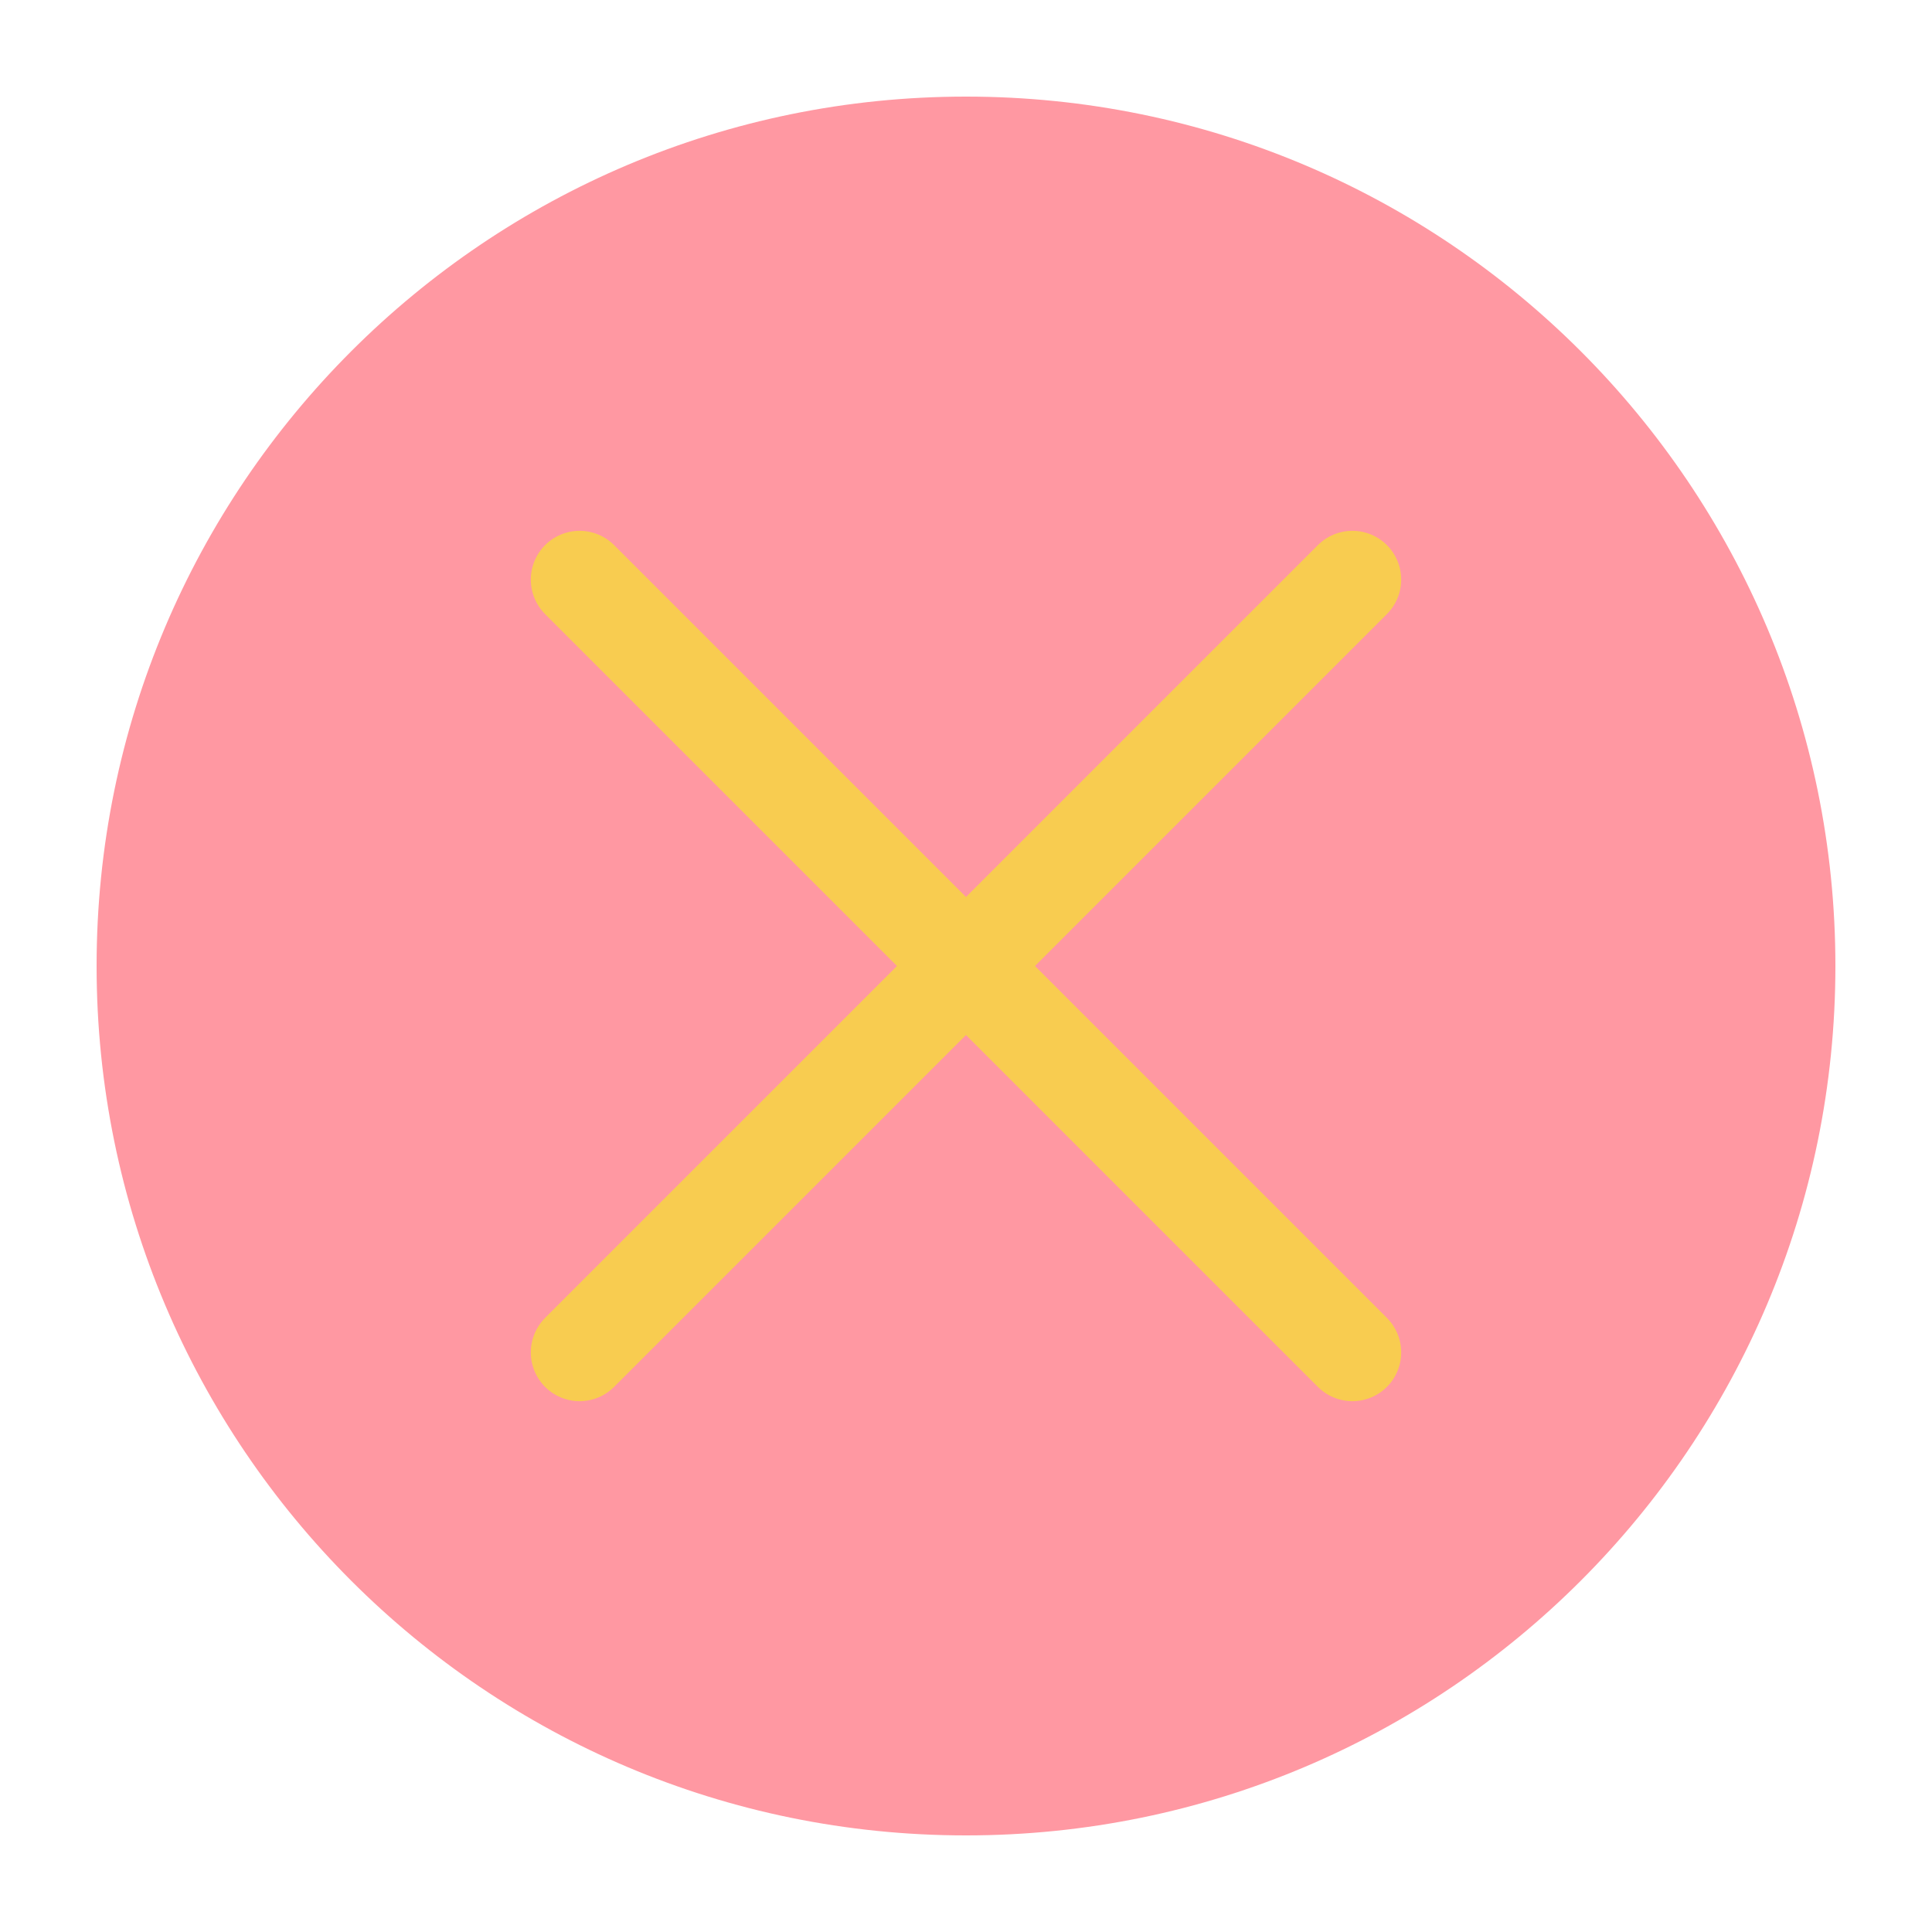
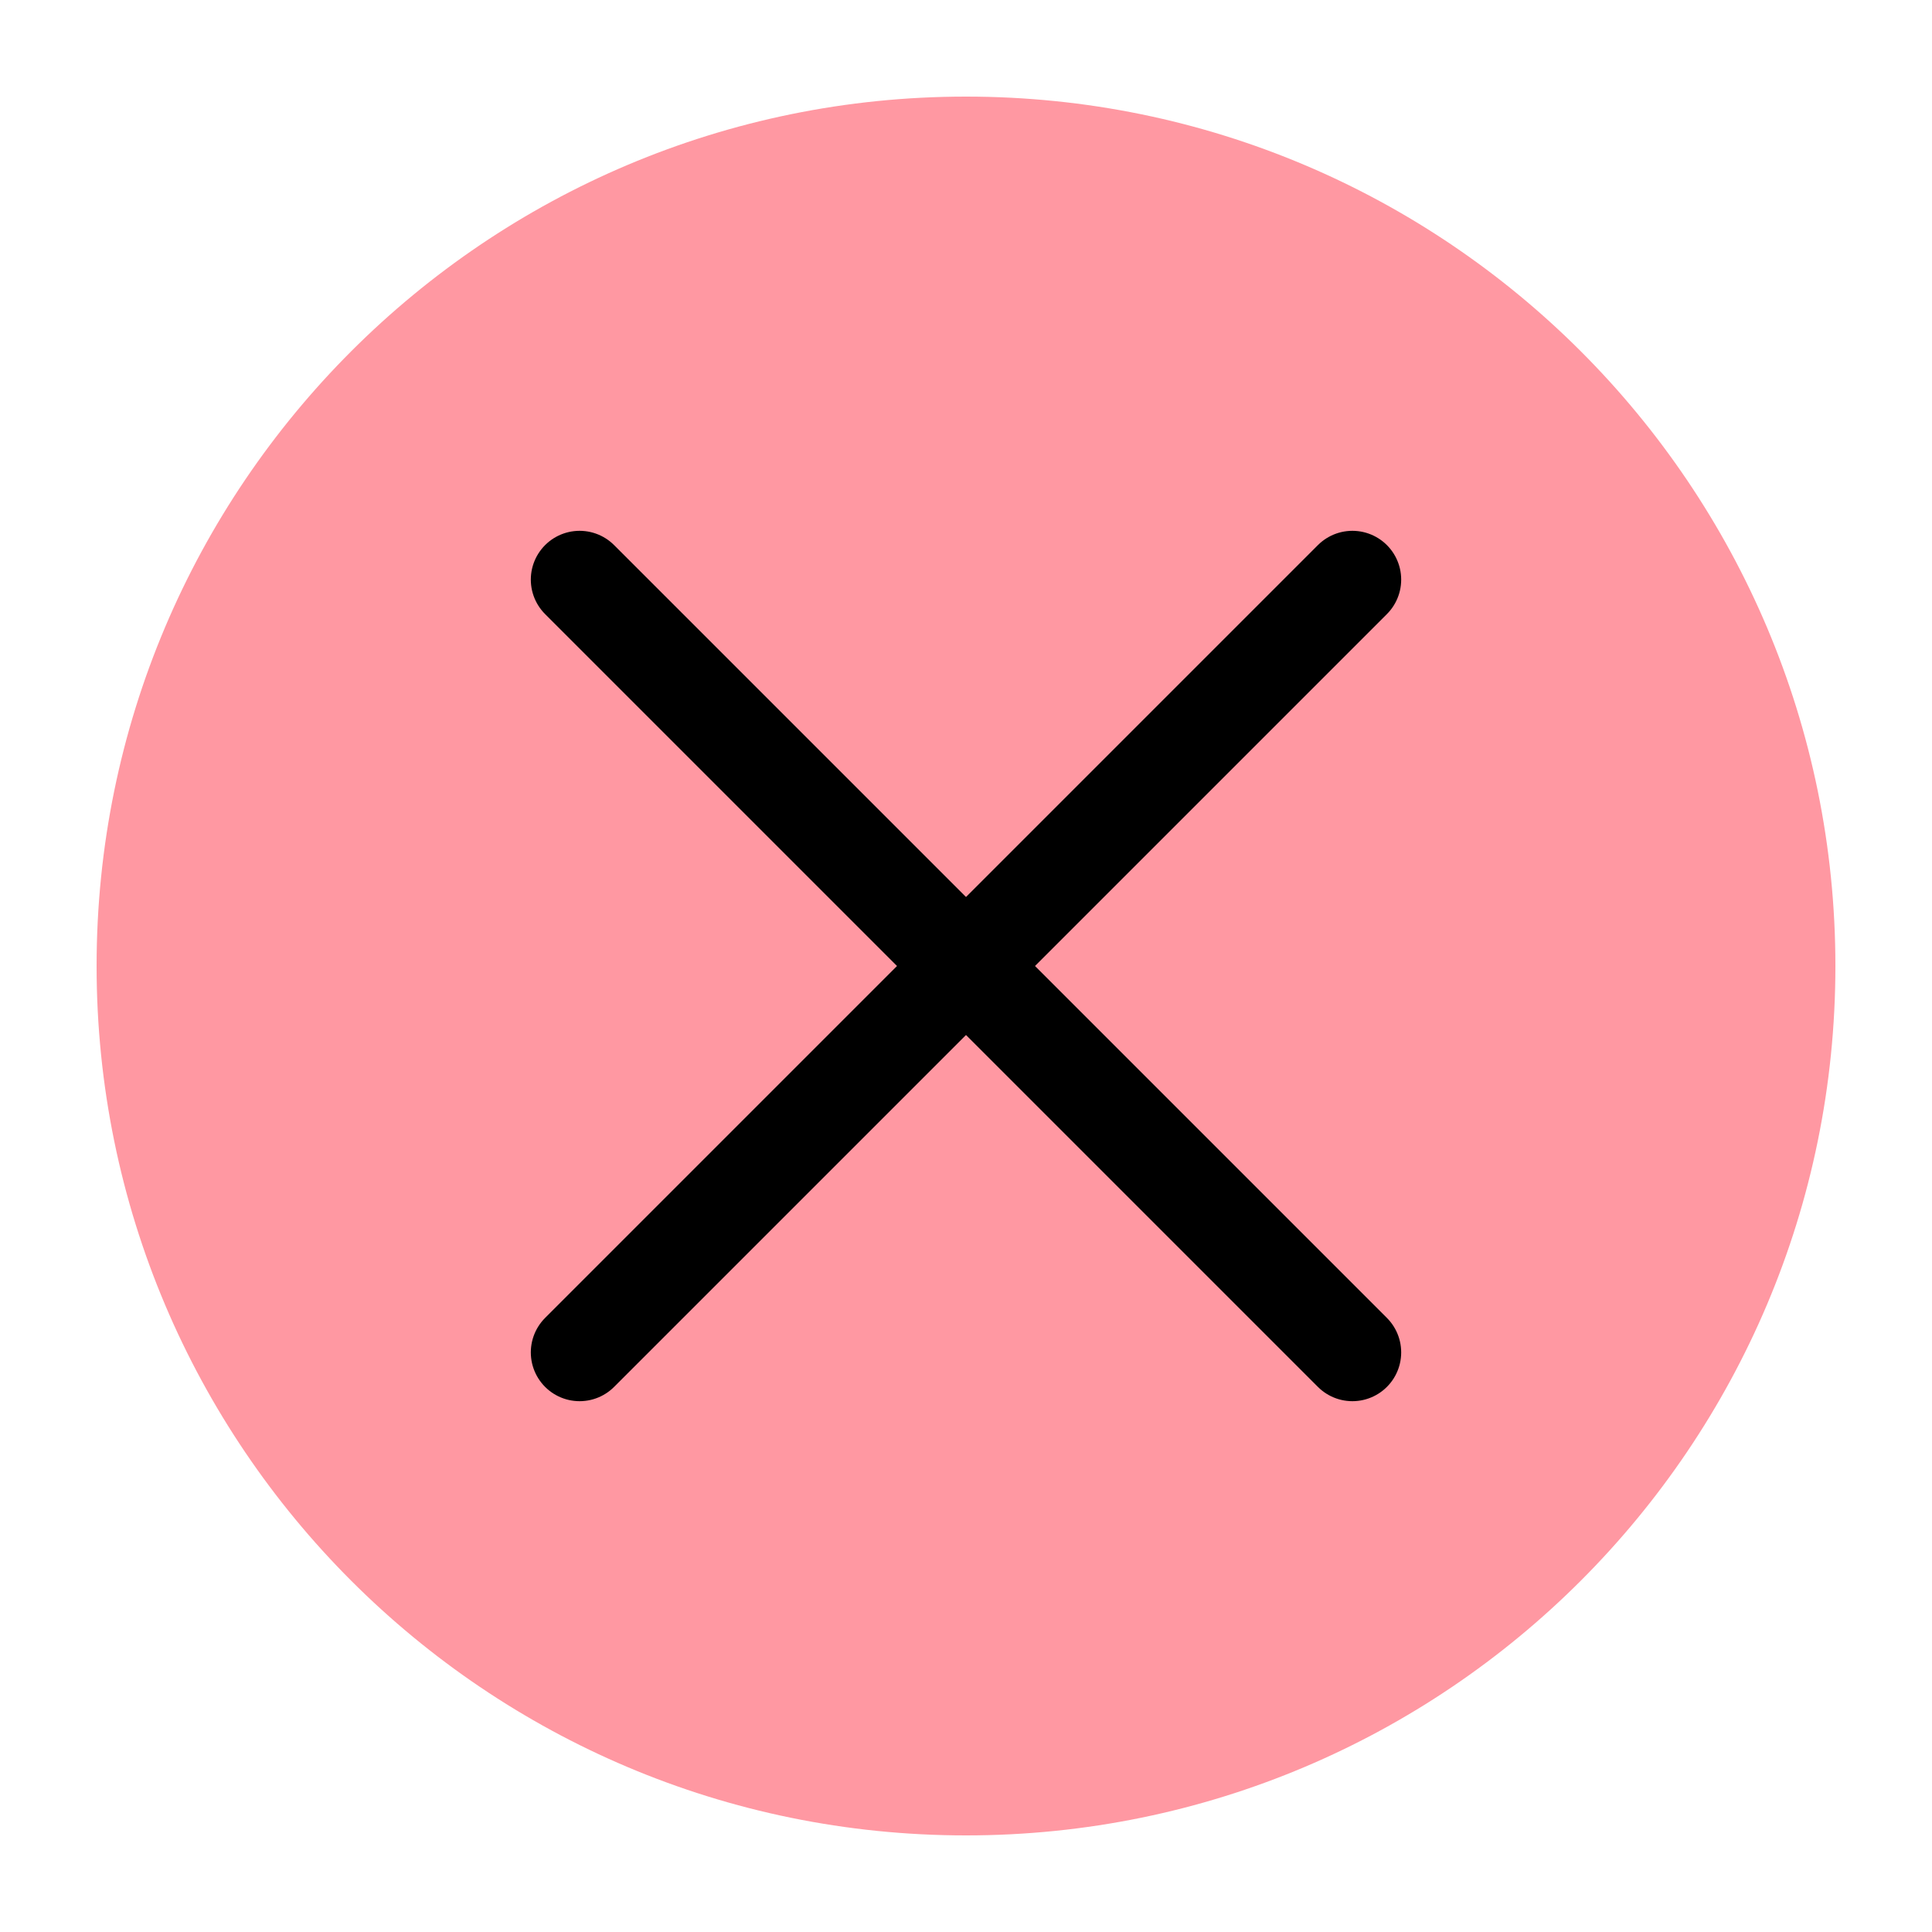
<svg xmlns="http://www.w3.org/2000/svg" viewBox="0 0 50 50" version="1.2" baseProfile="tiny">
  <defs>
</defs>
  <g fill="none" stroke="black" stroke-width="1" fill-rule="evenodd" stroke-linecap="square" stroke-linejoin="bevel">
    <g fill="#ff98a2" fill-opacity="1" stroke="none" transform="matrix(2.5,0,0,2.5,2.5,2.5)" font-family="Noto Sans" font-size="10" font-weight="400" font-style="normal">
      <circle cx="9" cy="9" r="9" />
    </g>
-     <g fill="none" stroke="#f8cc50" stroke-opacity="1" stroke-width="1.01" stroke-linecap="round" stroke-linejoin="miter" stroke-miterlimit="2" transform="matrix(2.5,0,0,2.5,2.5,2.5)" font-family="Noto Sans" font-size="10" font-weight="400" font-style="normal">
+     <g fill="none" stroke="#000000" stroke-opacity="1" stroke-width="1.01" stroke-linecap="round" stroke-linejoin="miter" stroke-miterlimit="2" transform="matrix(2.5,0,0,2.5,2.5,2.5)" font-family="Noto Sans" font-size="10" font-weight="400" font-style="normal">
      <polyline fill="none" vector-effect="none" points="5,5 13,13 " />
      <polyline fill="none" vector-effect="none" points="13,5 5,13 " />
    </g>
    <g fill="none" stroke="#000000" stroke-opacity="1" stroke-width="1" stroke-linecap="square" stroke-linejoin="bevel" transform="matrix(1,0,0,1,0,0)" font-family="Noto Sans" font-size="10" font-weight="400" font-style="normal">
</g>
  </g>
</svg>
